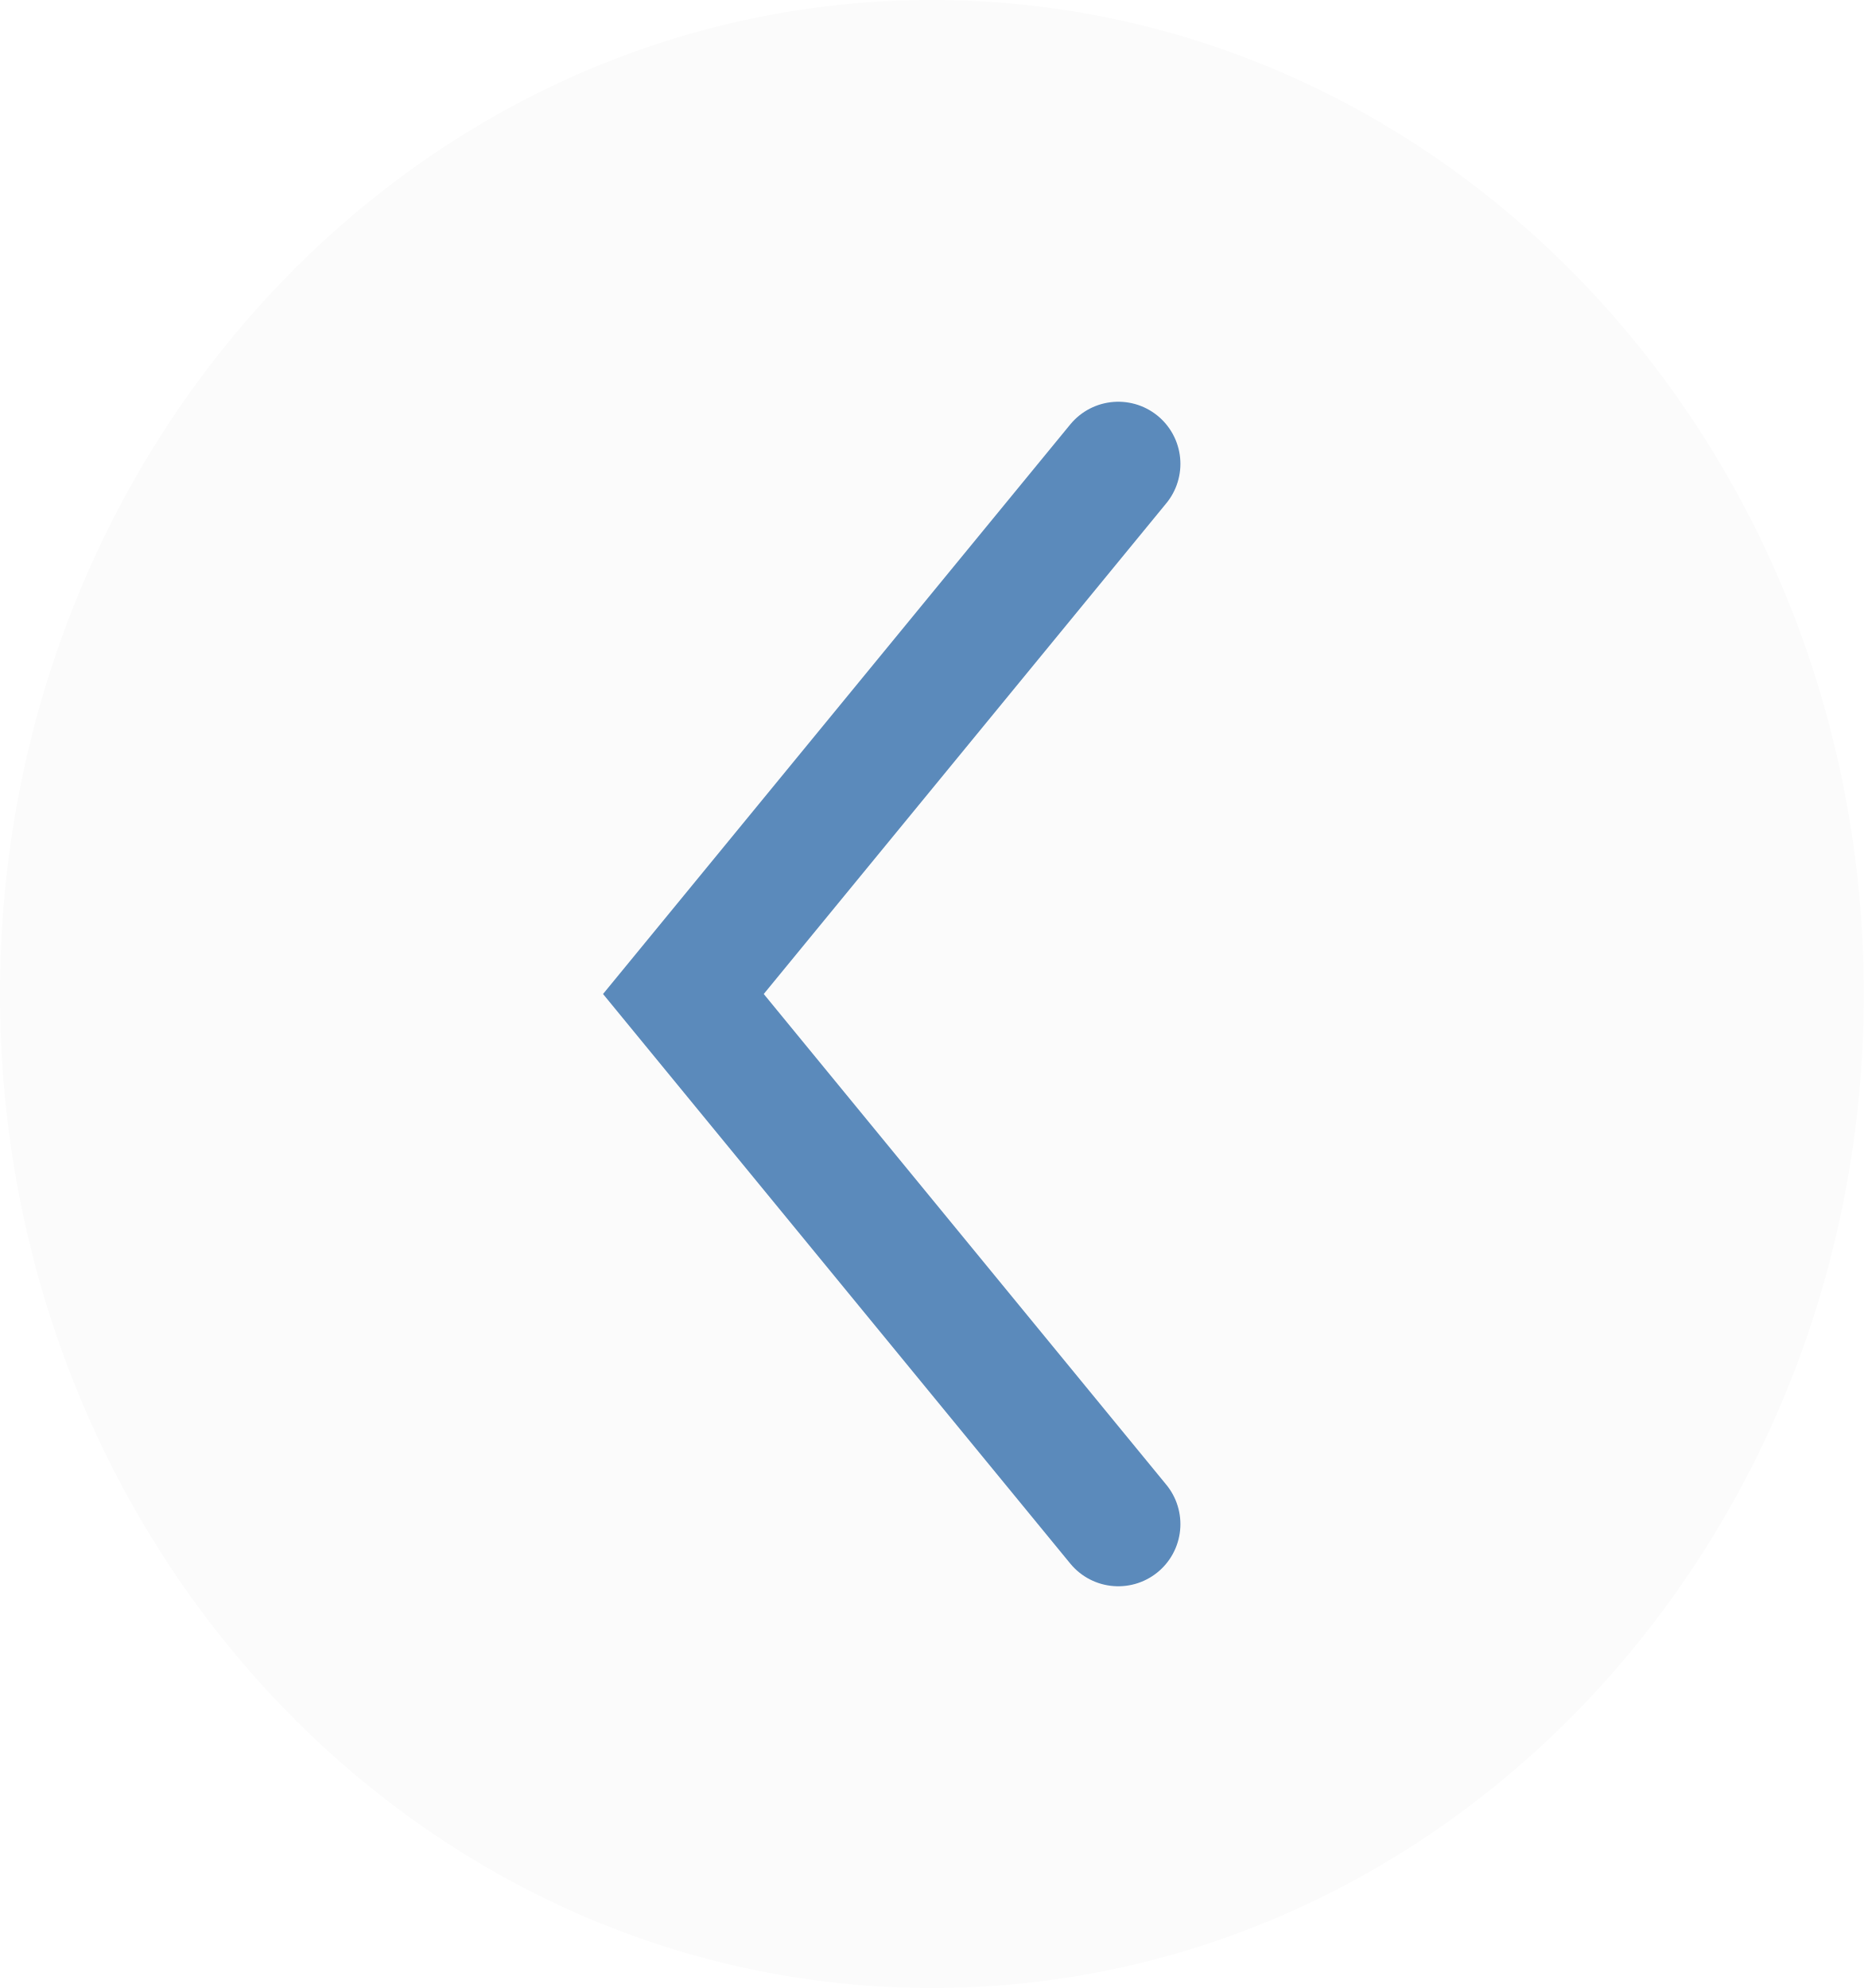
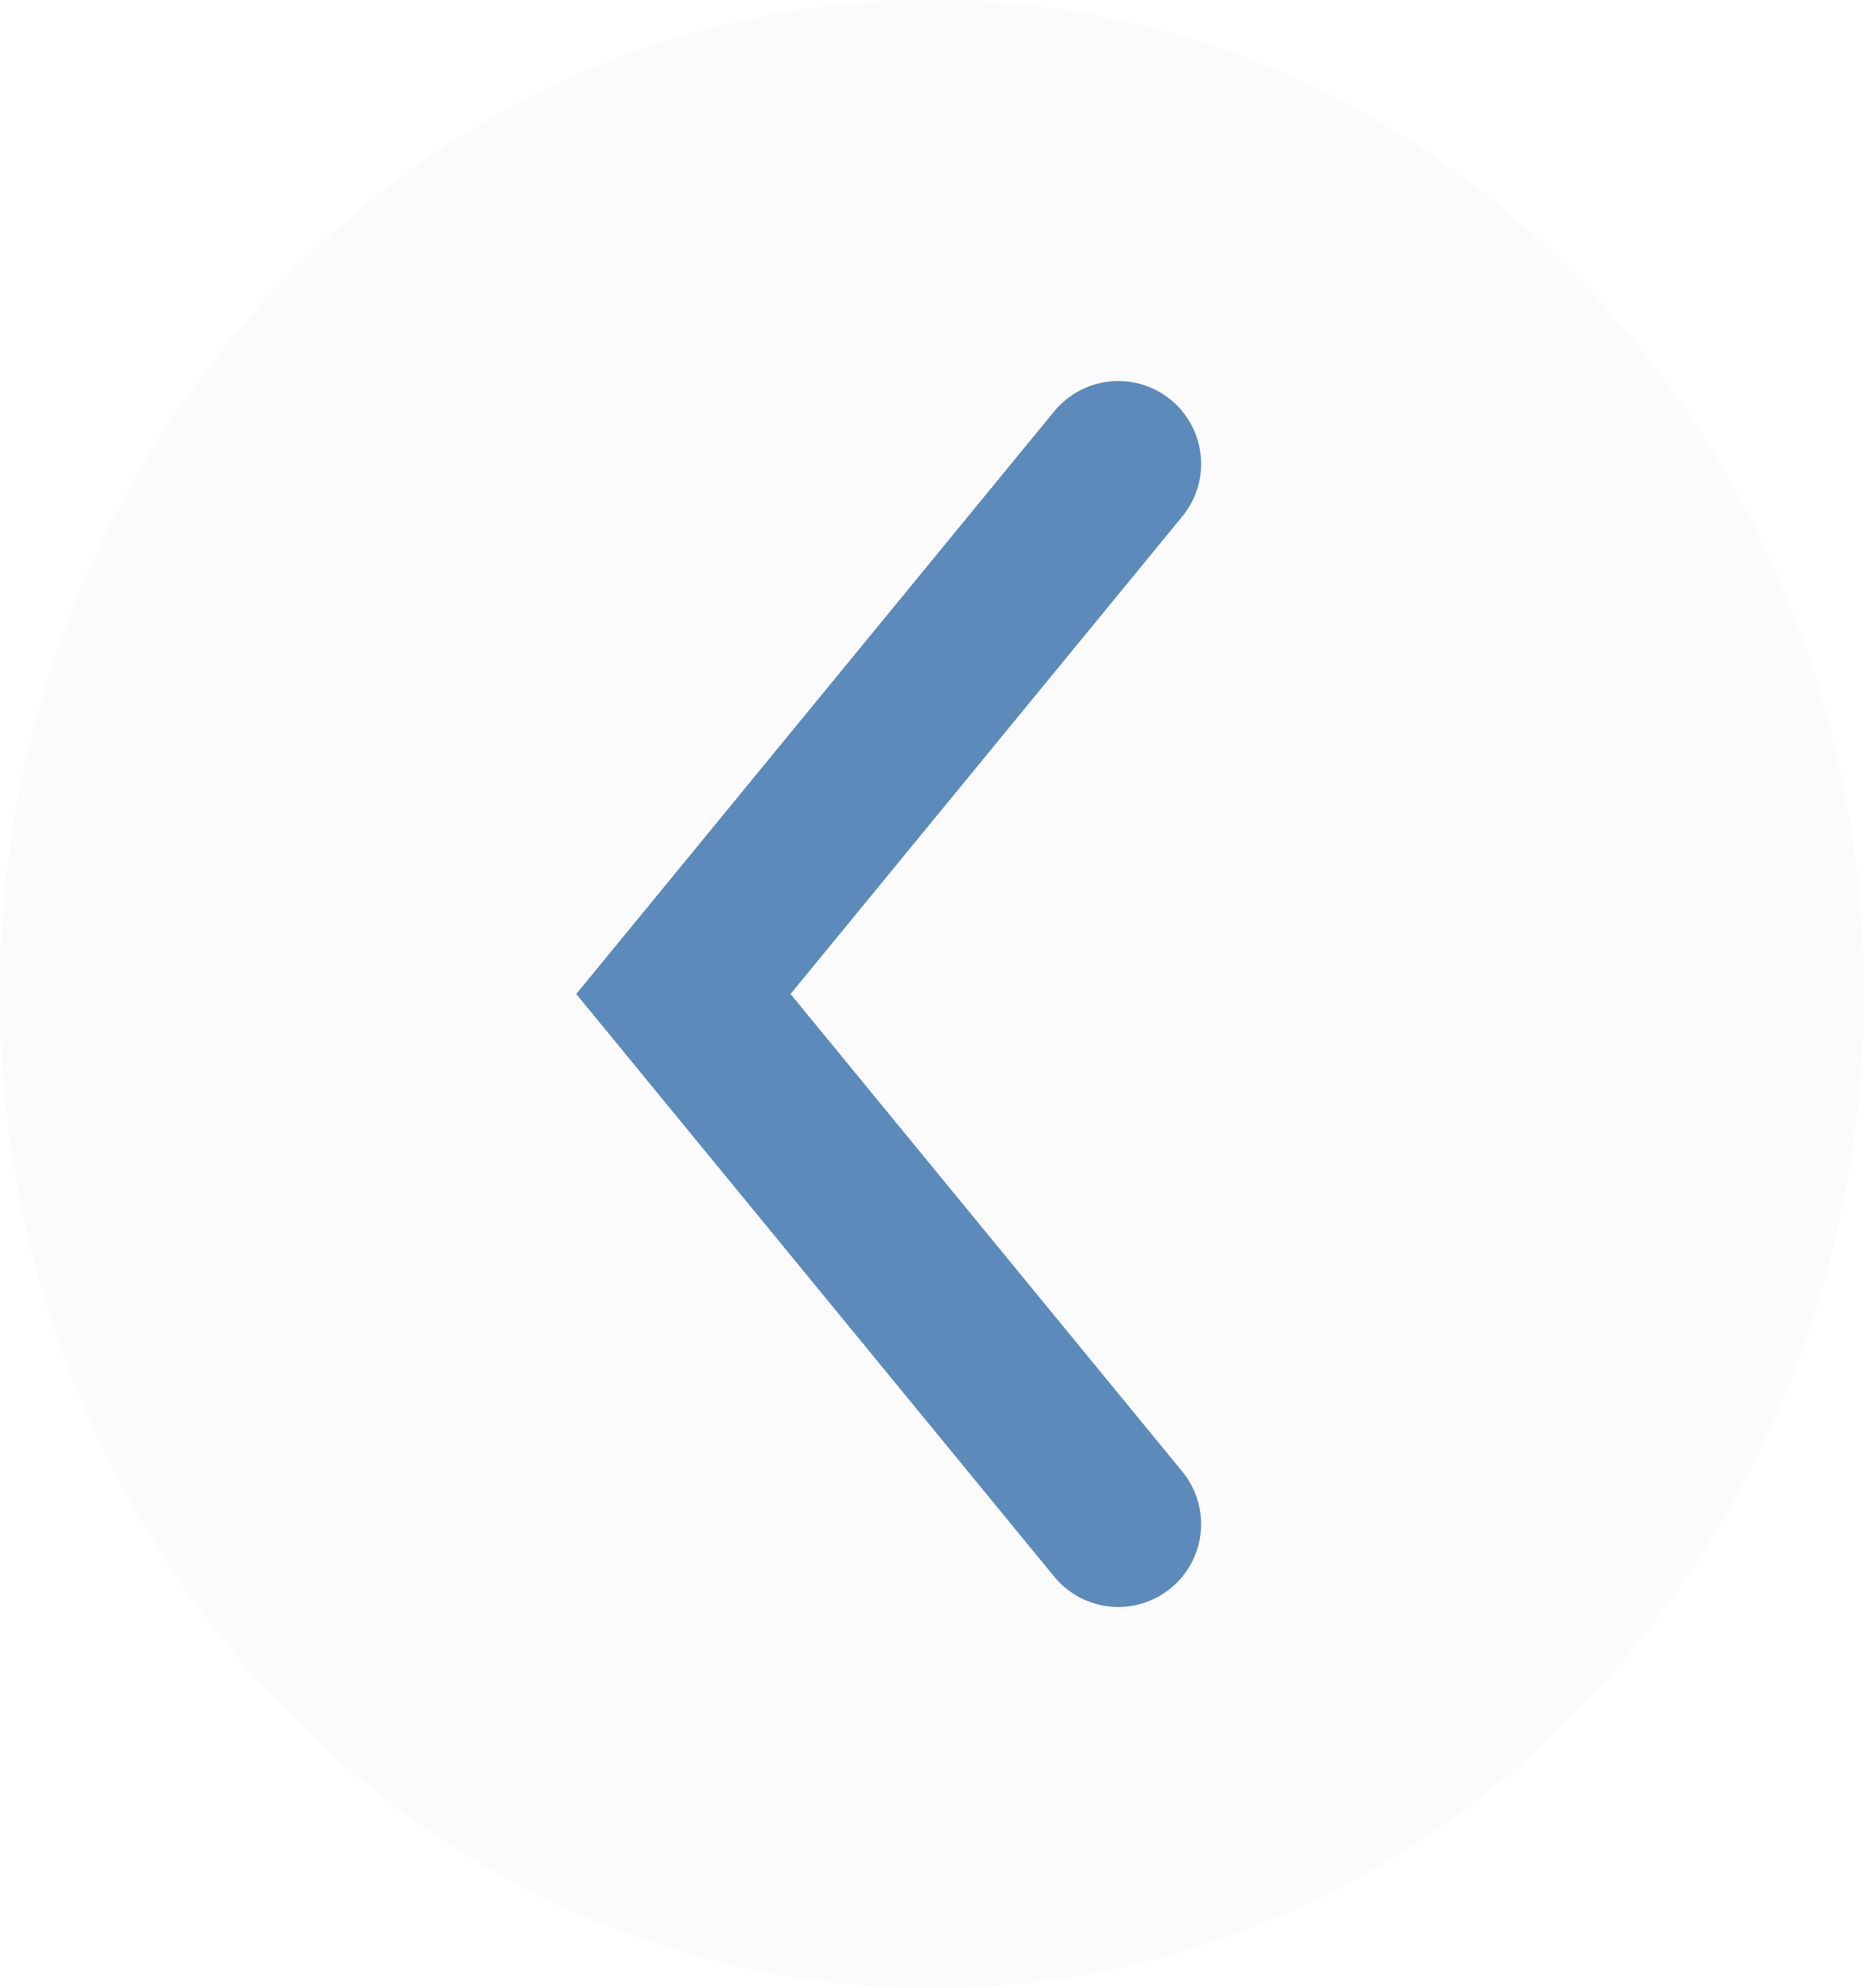
- <svg xmlns="http://www.w3.org/2000/svg" width="60" height="64" viewBox="0 0 60 64" fill="none">
-   <ellipse cx="30" cy="32" rx="30" ry="32" fill="#FBFBFB" />
-   <path d="M36 14.933L22 32L36 49.067" stroke="#5B8ABB" stroke-width="4" stroke-linecap="round" />
+ <svg xmlns="http://www.w3.org/2000/svg" width="45" height="48" viewBox="0 0 45 48" fill="none">
+   <ellipse cx="22.5" cy="24" rx="22.5" ry="24" fill="#FBFBFB" />
+   <path d="M27 11.2L16.5 24L27 36.8" stroke="#5B8ABB" stroke-width="4" stroke-linecap="round" />
</svg>
